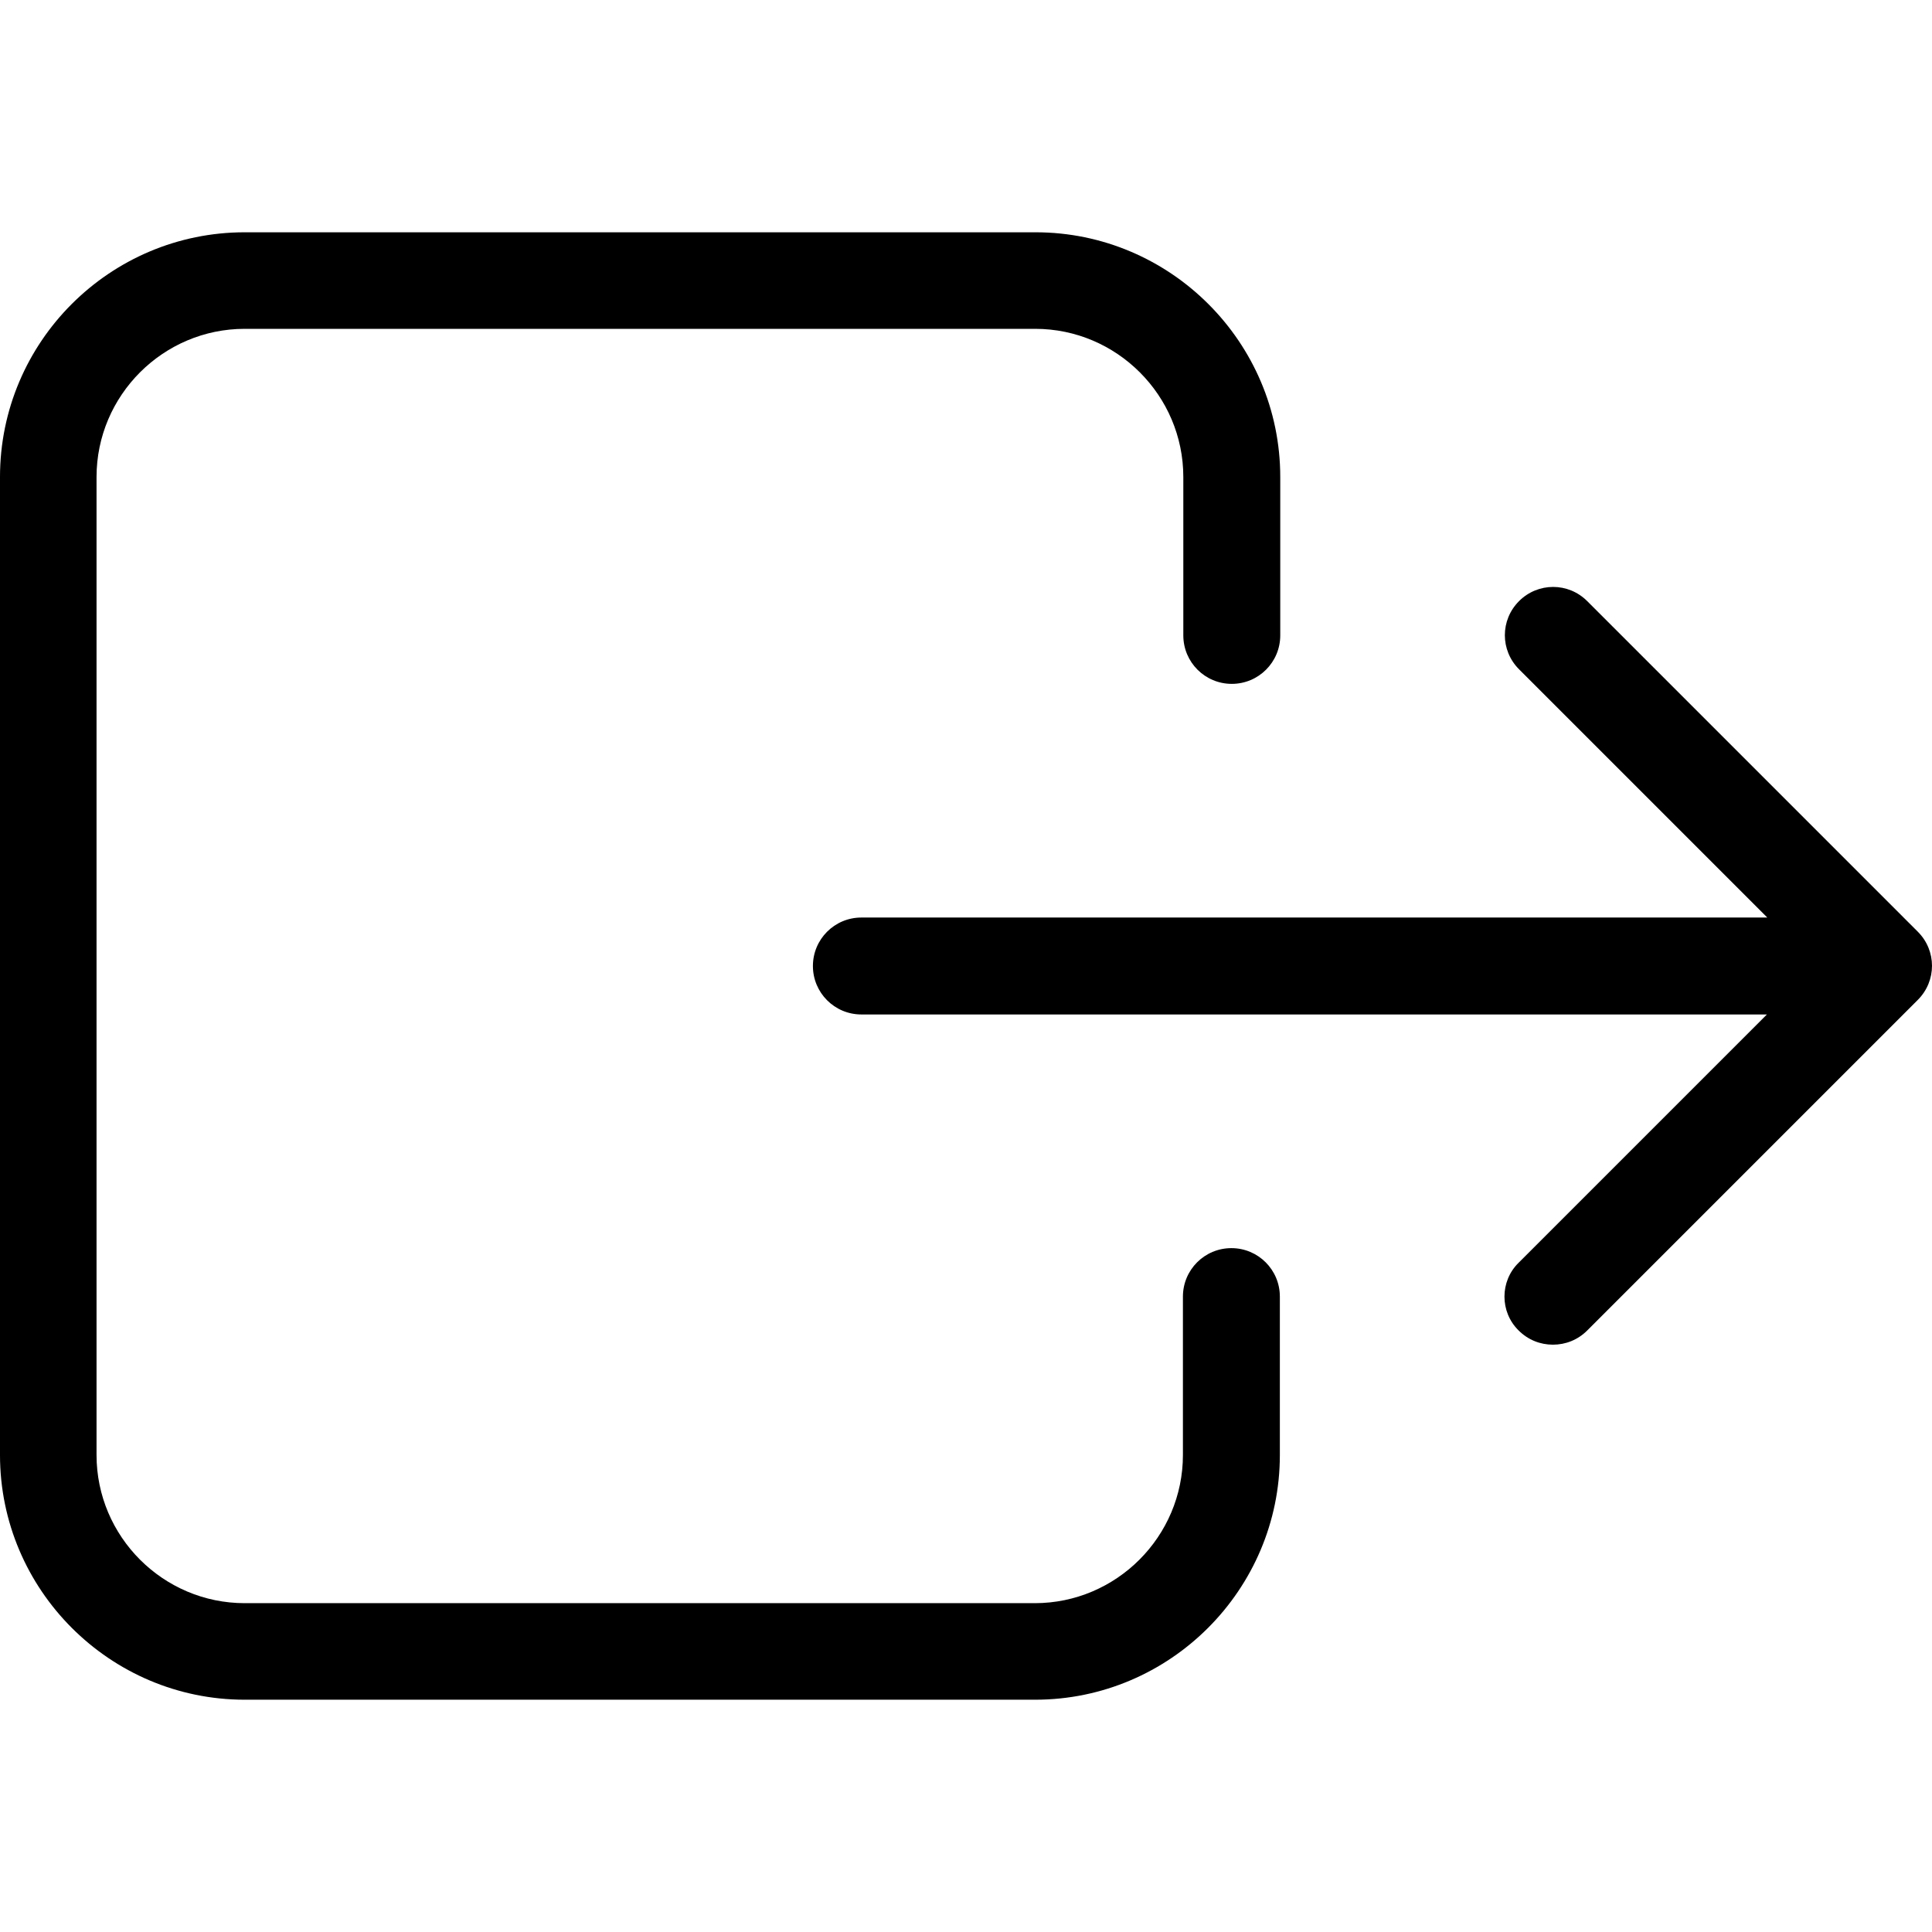
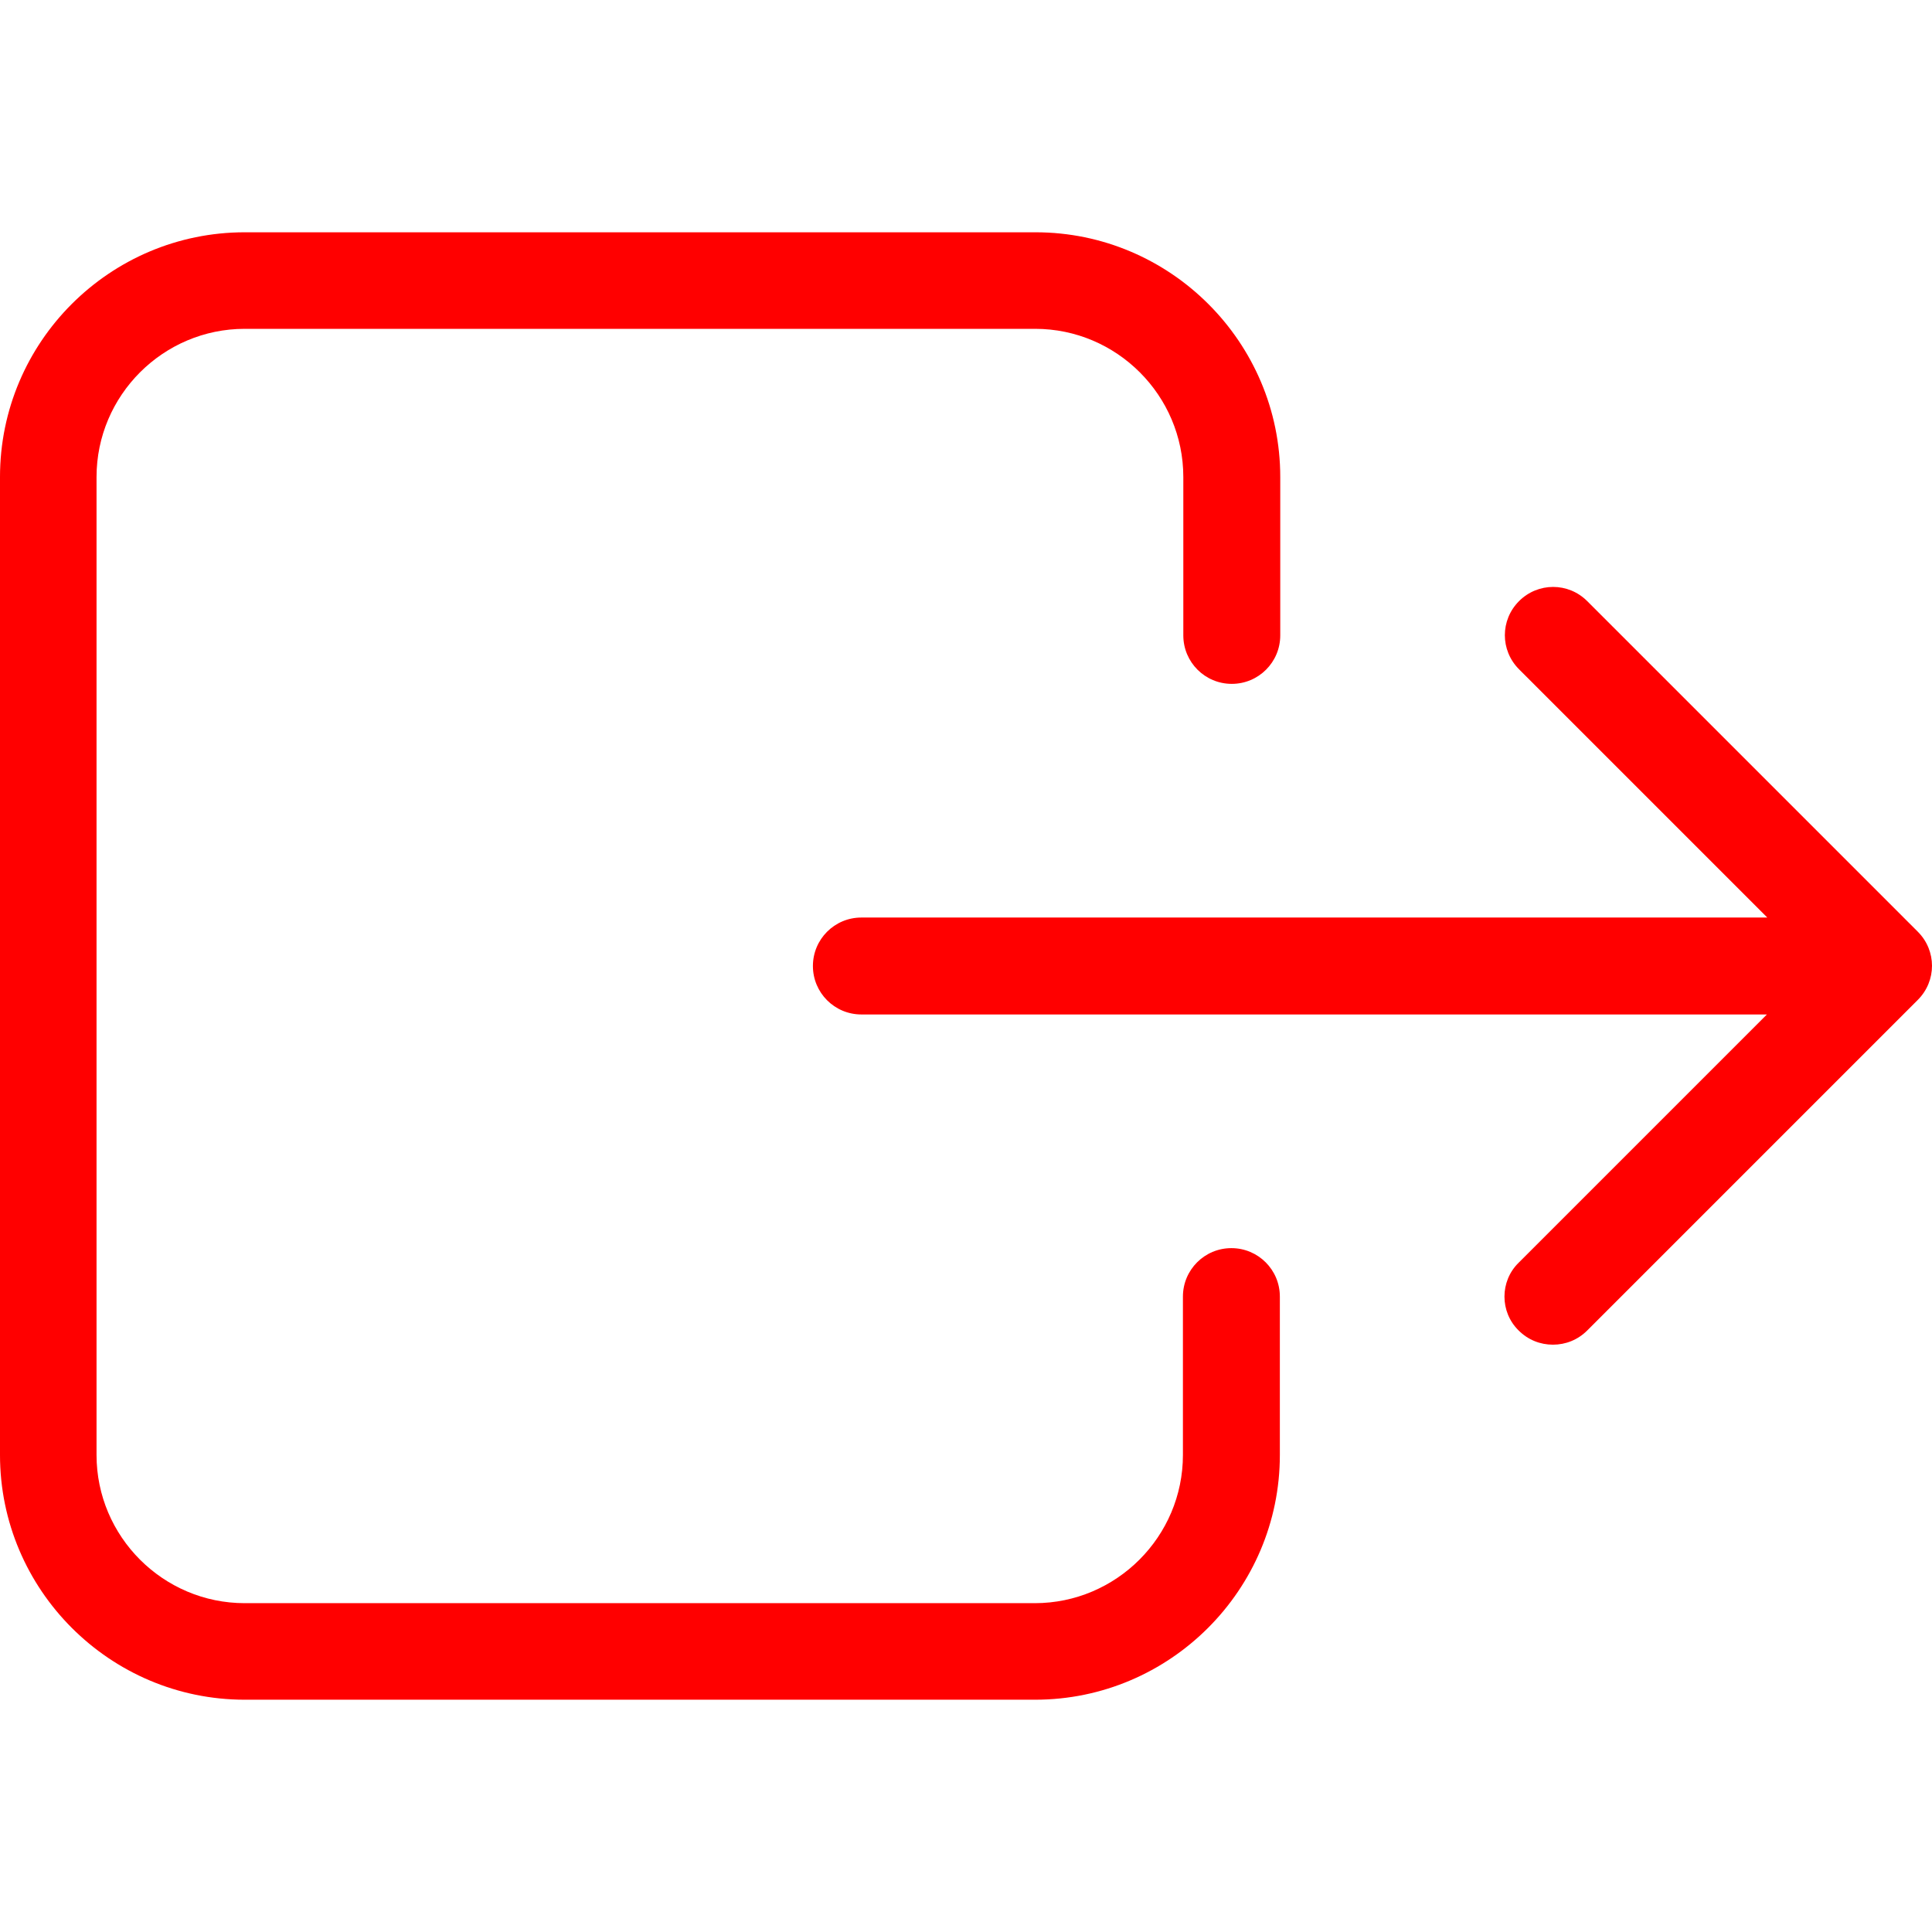
- <svg xmlns="http://www.w3.org/2000/svg" version="1.1" id="Capa_1" x="0px" y="0px" viewBox="0 0 490.3 490.3" style="enable-background:new 0 0 490.3 490.3;" xml:space="preserve">
+ <svg xmlns="http://www.w3.org/2000/svg" version="1.1" id="Capa_1" x="0px" y="0px" viewBox="0 0 490.3 490.3" xml:space="preserve">
  <g>
    <g>
-       <path d="M0,121.05v248.2c0,34.2,27.9,62.1,62.1,62.1h200.6c34.2,0,62.1-27.9,62.1-62.1v-40.2c0-6.8-5.5-12.3-12.3-12.3    s-12.3,5.5-12.3,12.3v40.2c0,20.7-16.9,37.6-37.6,37.6H62.1c-20.7,0-37.6-16.9-37.6-37.6v-248.2c0-20.7,16.9-37.6,37.6-37.6h200.6    c20.7,0,37.6,16.9,37.6,37.6v40.2c0,6.8,5.5,12.3,12.3,12.3s12.3-5.5,12.3-12.3v-40.2c0-34.2-27.9-62.1-62.1-62.1H62.1    C27.9,58.95,0,86.75,0,121.05z" />
-       <path d="M385.4,337.65c2.4,2.4,5.5,3.6,8.7,3.6s6.3-1.2,8.7-3.6l83.9-83.9c4.8-4.8,4.8-12.5,0-17.3l-83.9-83.9    c-4.8-4.8-12.5-4.8-17.3,0s-4.8,12.5,0,17.3l63,63H218.6c-6.8,0-12.3,5.5-12.3,12.3c0,6.8,5.5,12.3,12.3,12.3h229.8l-63,63    C380.6,325.15,380.6,332.95,385.4,337.65z" />
+       <path d="M0,121.05v248.2c0,34.2,27.9,62.1,62.1,62.1h200.6c34.2,0,62.1-27.9,62.1-62.1v-40.2c0-6.8-5.5-12.3-12.3-12.3    s-12.3,5.5-12.3,12.3v40.2c0,20.7-16.9,37.6-37.6,37.6H62.1c-20.7,0-37.6-16.9-37.6-37.6v-248.2c0-20.7,16.9-37.6,37.6-37.6h200.6    c20.7,0,37.6,16.9,37.6,37.6v40.2c0,6.8,5.5,12.3,12.3,12.3s12.3-5.5,12.3-12.3v-40.2c0-34.2-27.9-62.1-62.1-62.1H62.1    C27.9,58.95,0,86.75,0,121.05z" fill="red" />
+       <path d="M385.4,337.65c2.4,2.4,5.5,3.6,8.7,3.6s6.3-1.2,8.7-3.6l83.9-83.9c4.8-4.8,4.8-12.5,0-17.3l-83.9-83.9    c-4.8-4.8-12.5-4.8-17.3,0s-4.8,12.5,0,17.3l63,63H218.6c-6.8,0-12.3,5.5-12.3,12.3c0,6.8,5.5,12.3,12.3,12.3h229.8l-63,63    C380.6,325.15,380.6,332.95,385.4,337.65z" fill="red" />
    </g>
  </g>
  <g>
</g>
  <g>
</g>
  <g>
</g>
  <g>
</g>
  <g>
</g>
  <g>
</g>
  <g>
</g>
  <g>
</g>
  <g>
</g>
  <g>
</g>
  <g>
</g>
  <g>
</g>
  <g>
</g>
  <g>
</g>
  <g>
</g>
</svg>
